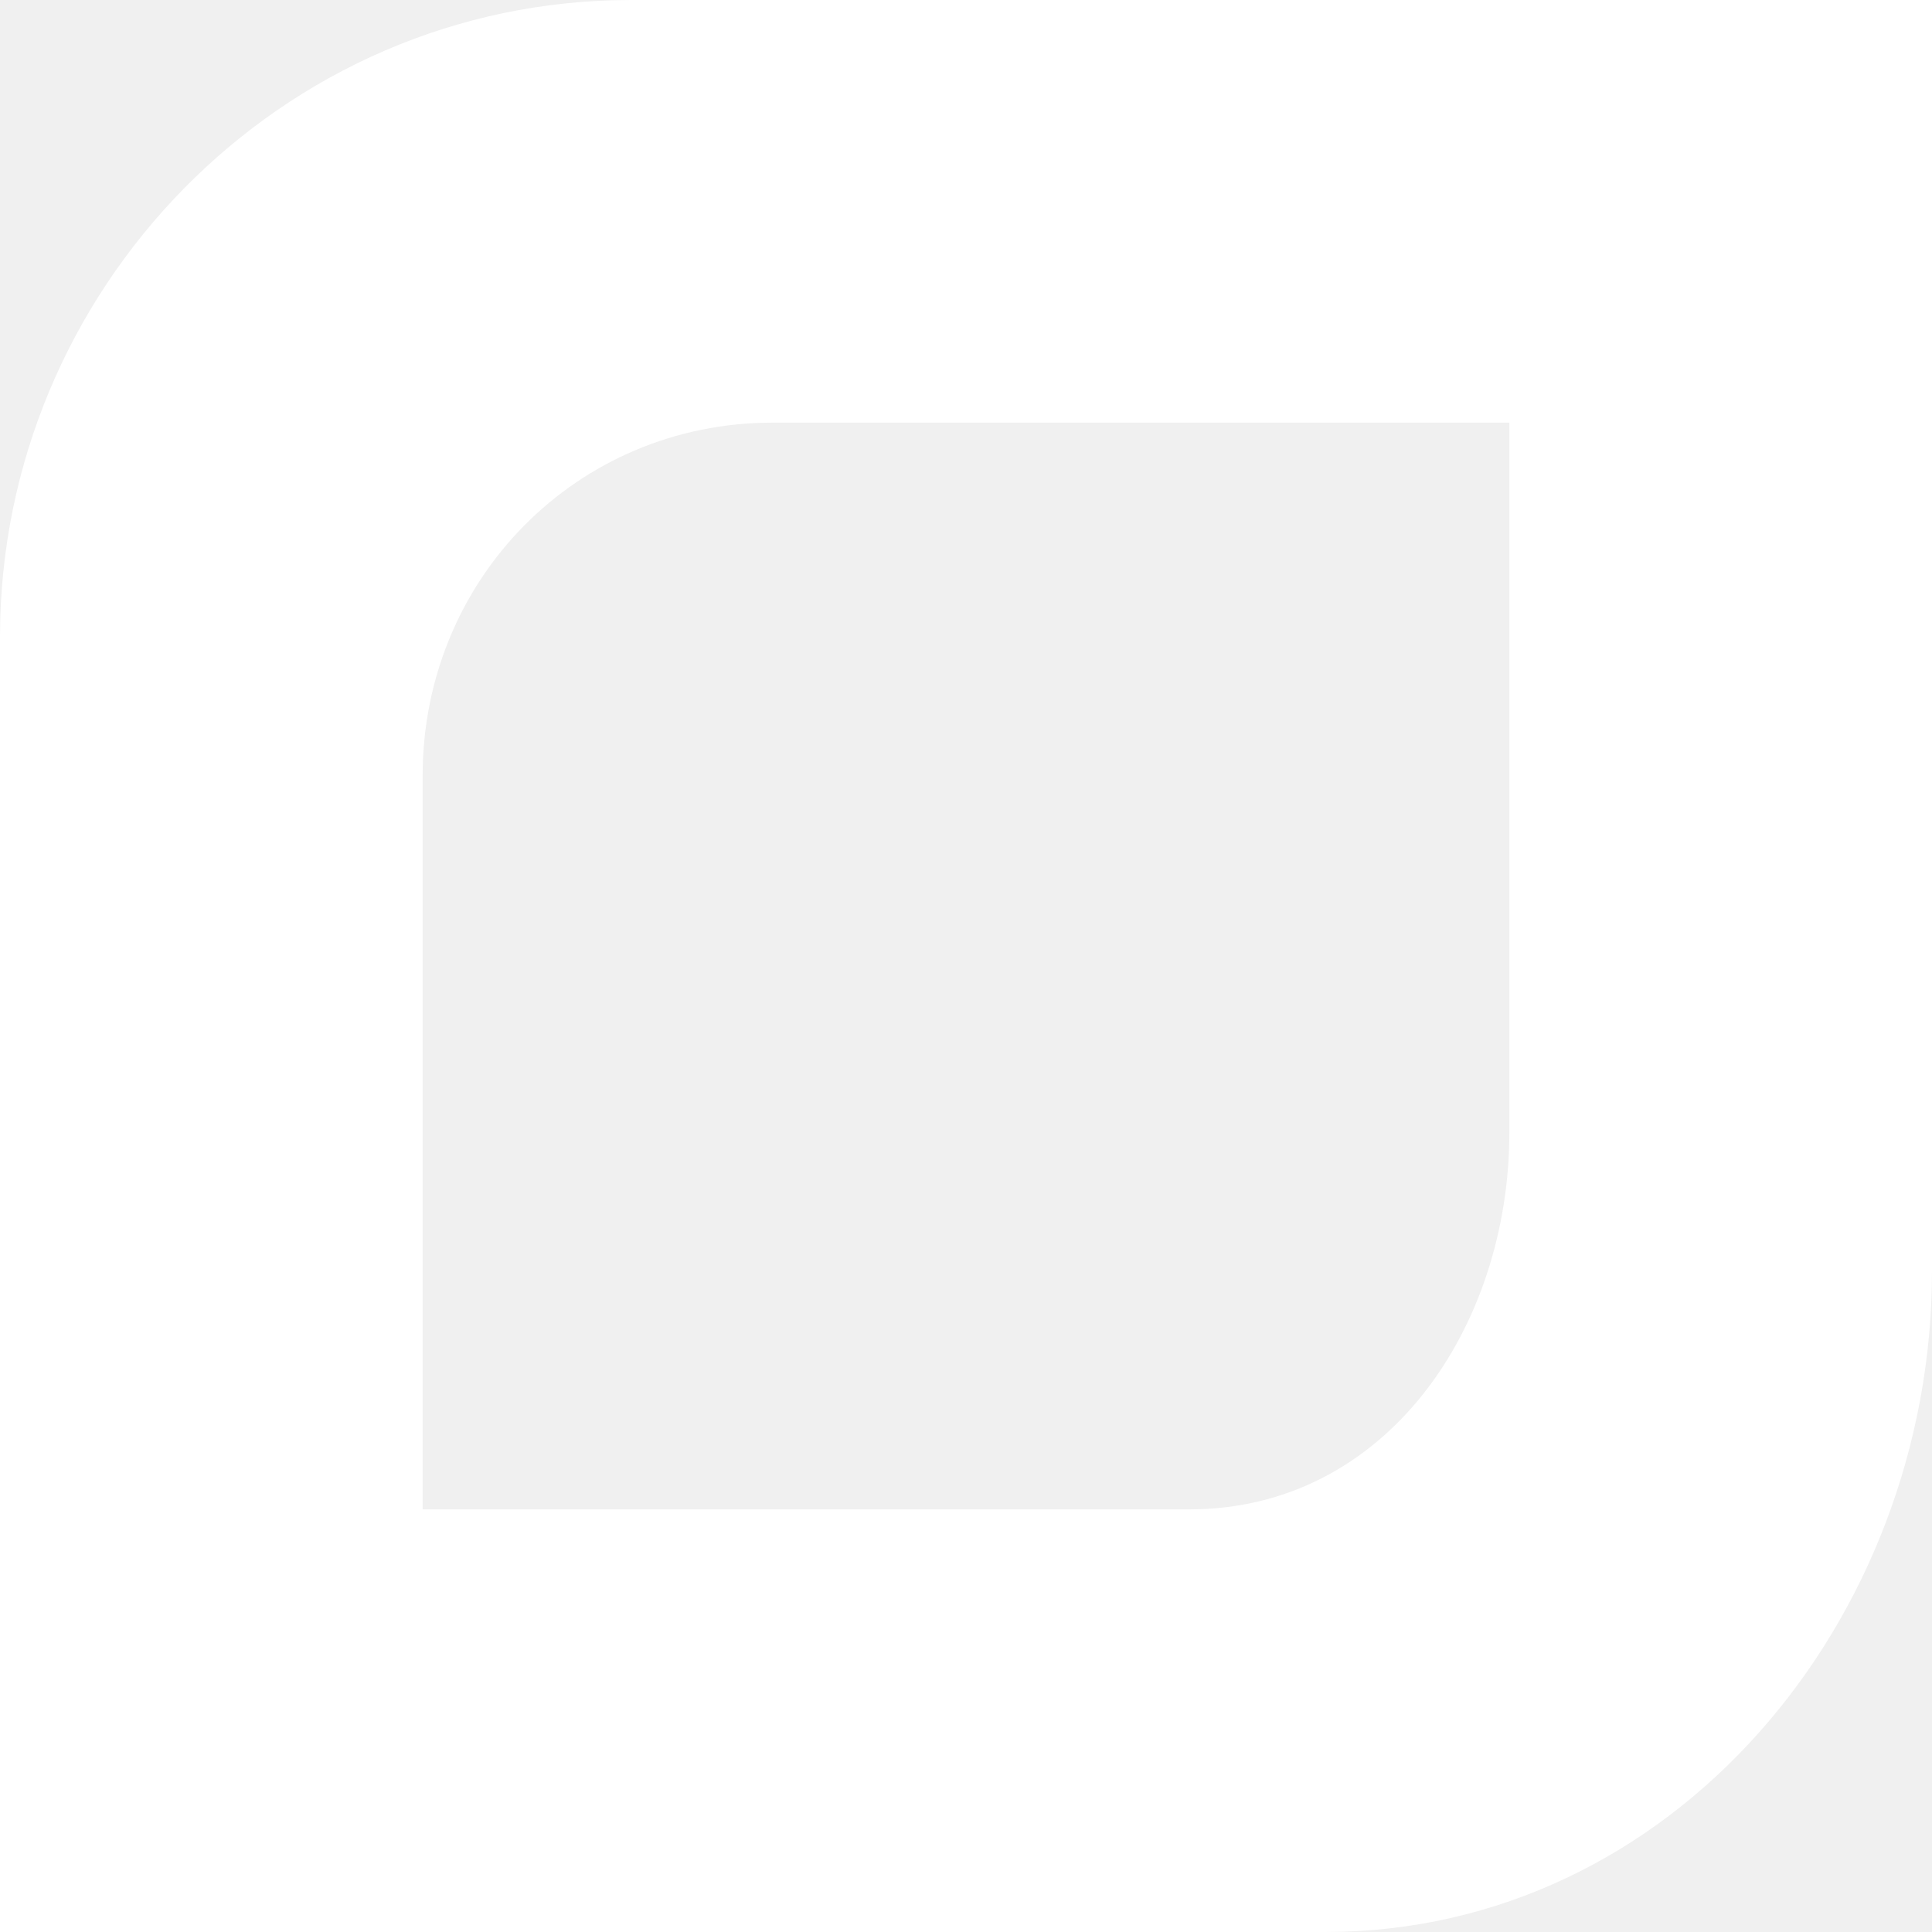
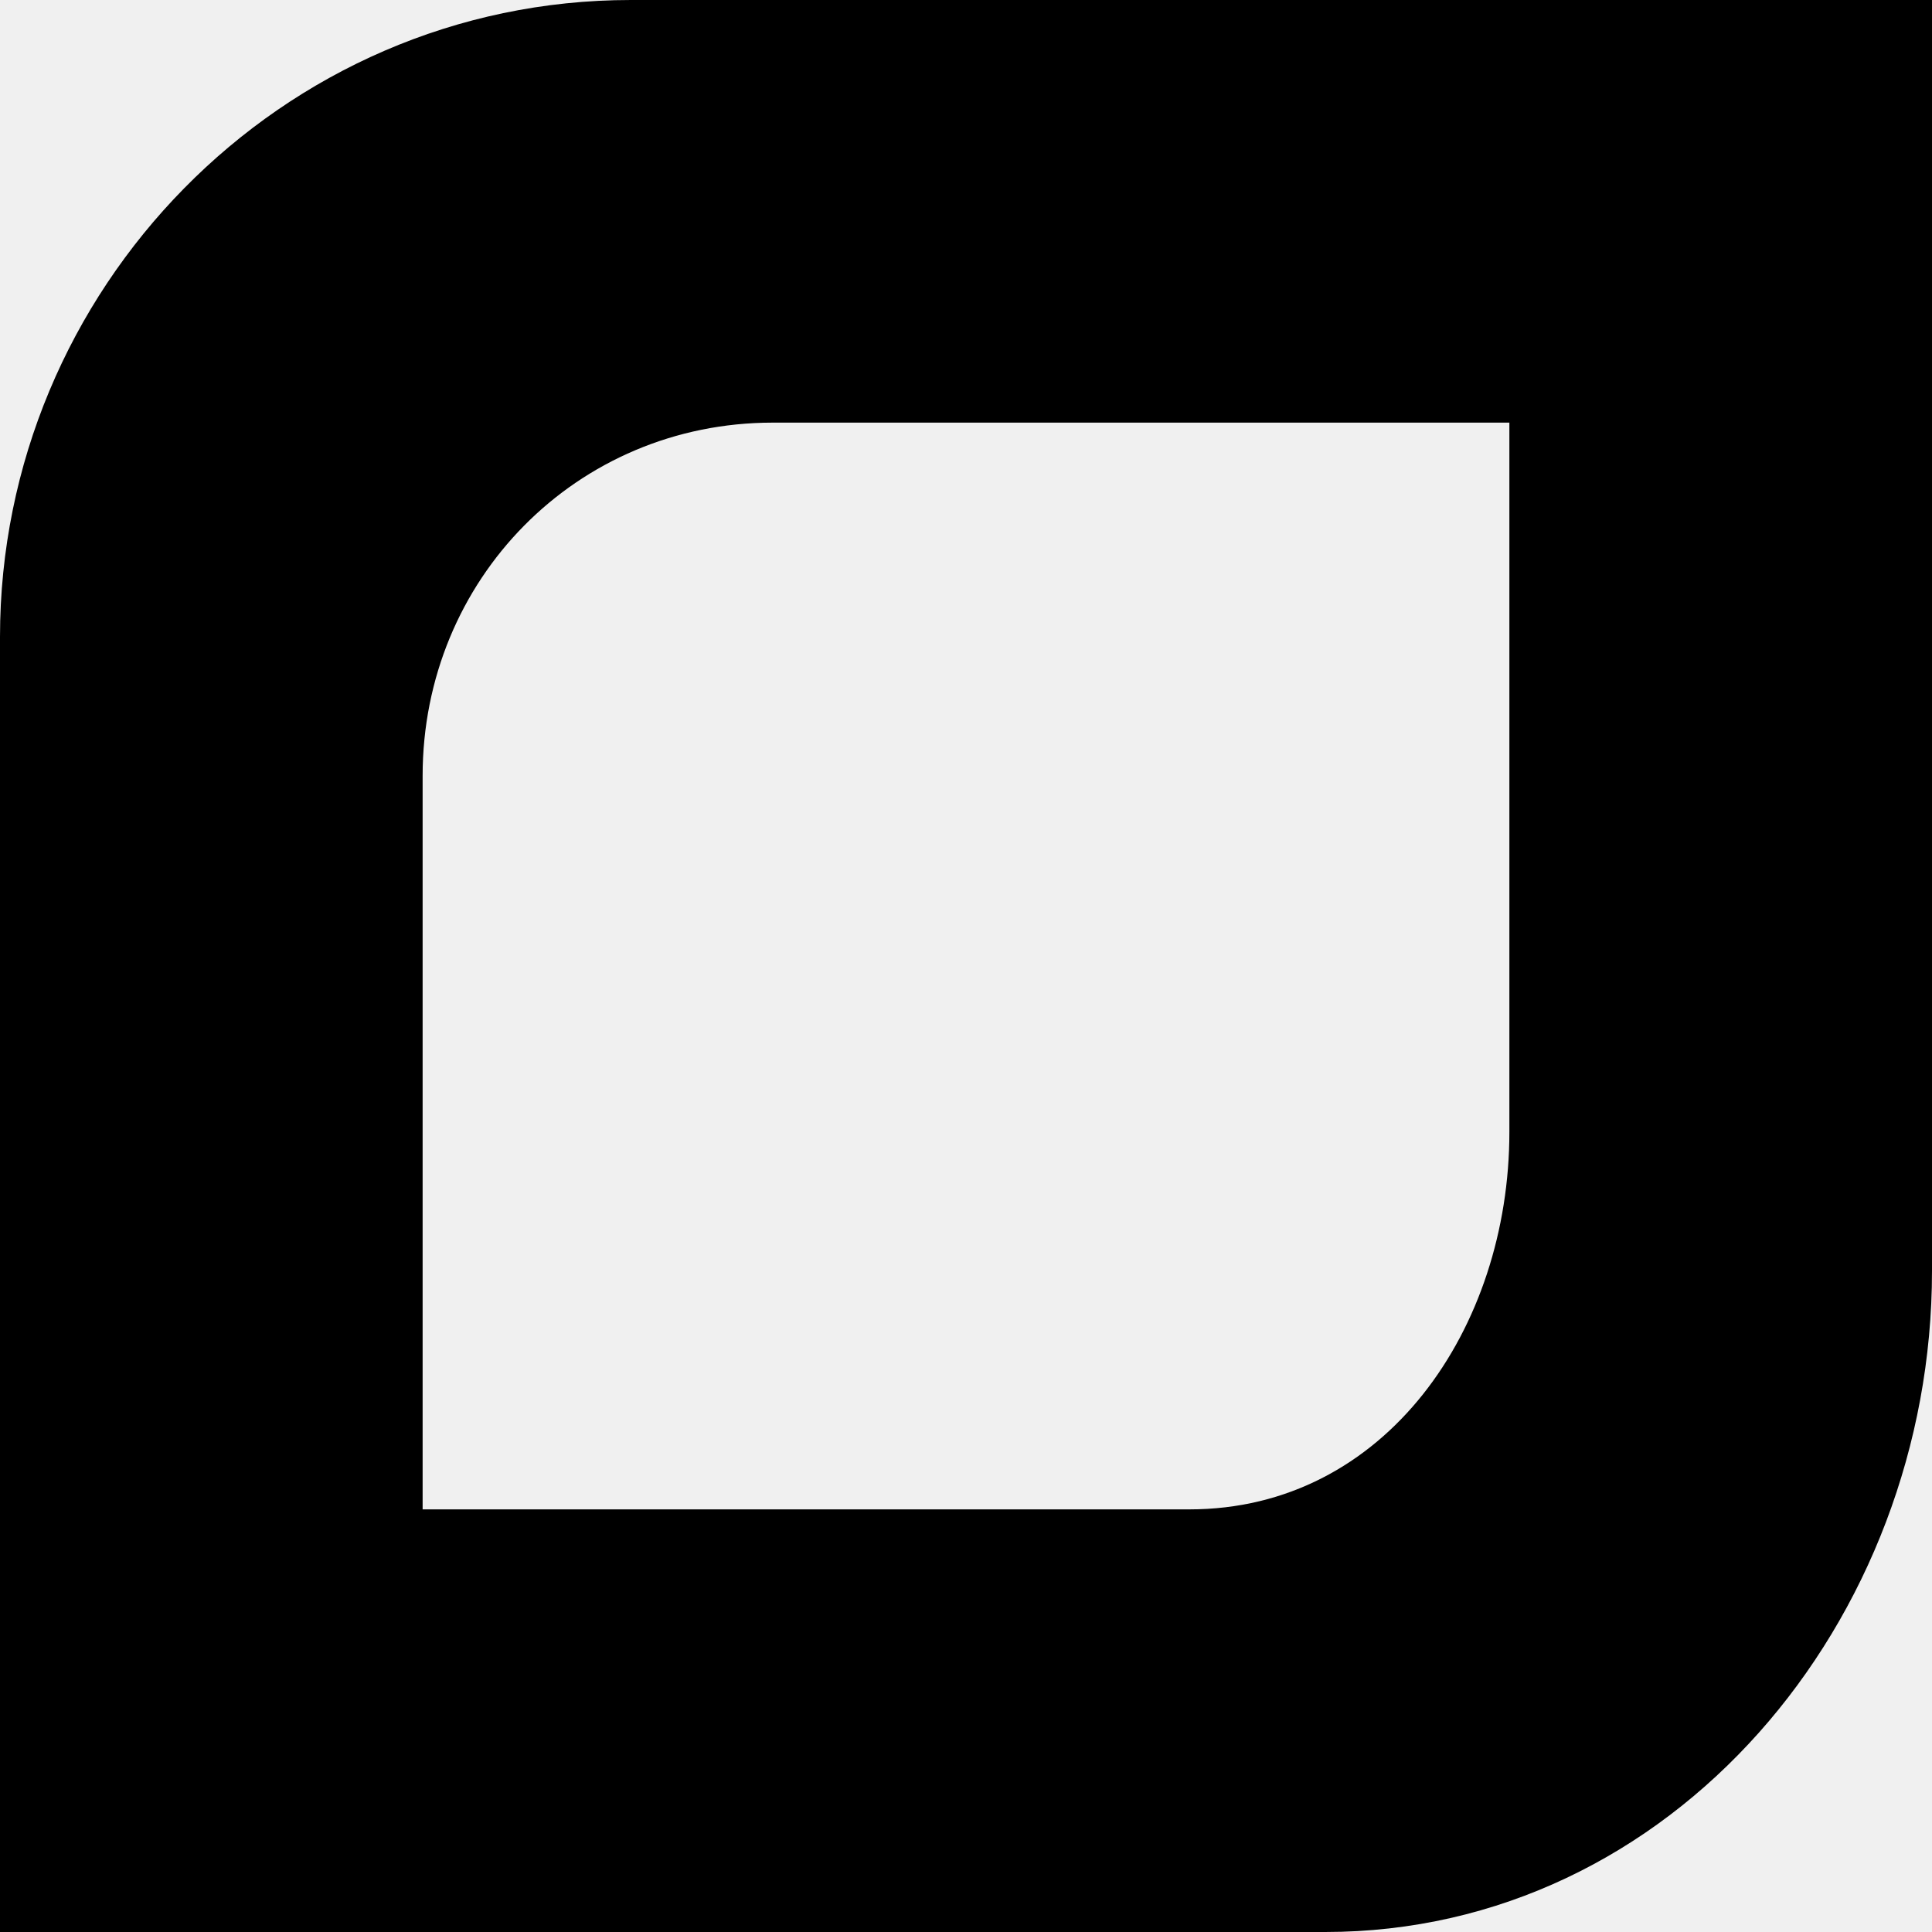
<svg xmlns="http://www.w3.org/2000/svg" version="1.1" id="Layer_1" x="0px" y="0px" viewBox="0 0 64 64" style="enable-background:new 0 0 64 64;" xml:space="preserve">
-   <style type="text/css">
- 	.st0{fill:#0088F4;}
- 	.st1{fill:#FFFFFF;}
- 	.st2{fill:none;}
- 	.st3{fill:#FFFFFF;stroke:#000000;stroke-miterlimit:10;}
- </style>
-   <path class="st1" d="M20.9,0C9.3,0,0,9.6,0,21.1V64h43.9C55.4,64,64,53.7,64,42.1V0H20.9z M50,37.5C50,44,45.9,50,39.4,50H14V25.7  C14,19.2,19.1,14,25.6,14H50V37.5z" />
+   <path d="M20.9,0C9.3,0,0,9.6,0,21.1V64h43.9C55.4,64,64,53.7,64,42.1V0H20.9z M50,37.5C50,44,45.9,50,39.4,50H14V25.7  C14,19.2,19.1,14,25.6,14H50V37.5z" />
</svg>
